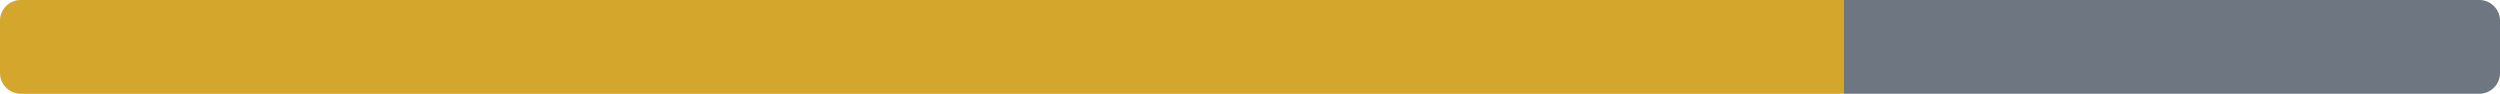
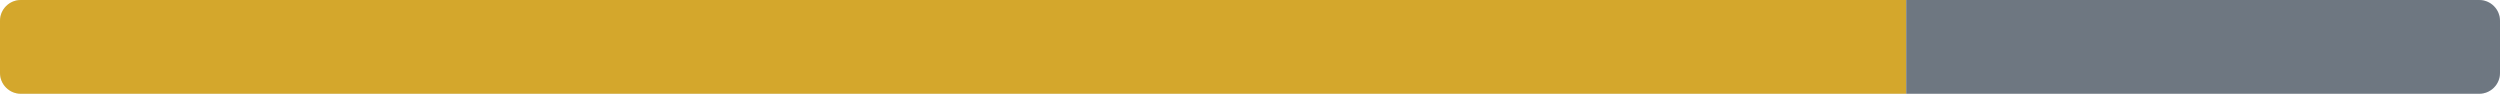
- <svg xmlns="http://www.w3.org/2000/svg" width="480" height="18" viewBox="0 0 480 18" role="img" aria-label="AWS: terraform-aws-modules: 0 ported, 31 partial, 11 blocked, 0 not started of 42 modules">
+ <svg xmlns="http://www.w3.org/2000/svg" width="480" height="18" viewBox="0 0 480 18" role="img" aria-label="AWS: terraform-aws-modules: 0 ported, 32 partial, 10 blocked, 0 not started of 42 modules">
  <clipPath id="r">
    <rect width="480" height="18" rx="4" />
  </clipPath>
  <g clip-path="url(#r)">
    <rect width="480" height="18" fill="#8c959f" fill-opacity="0.25" />
-     <rect x="0" width="354" height="18" fill="#d4a72c" />
-     <rect x="354" width="126" height="18" fill="#6e7781" />
+     <rect x="0" width="366" height="18" fill="#d4a72c" />
+     <rect x="366" width="114" height="18" fill="#6e7781" />
  </g>
</svg>
